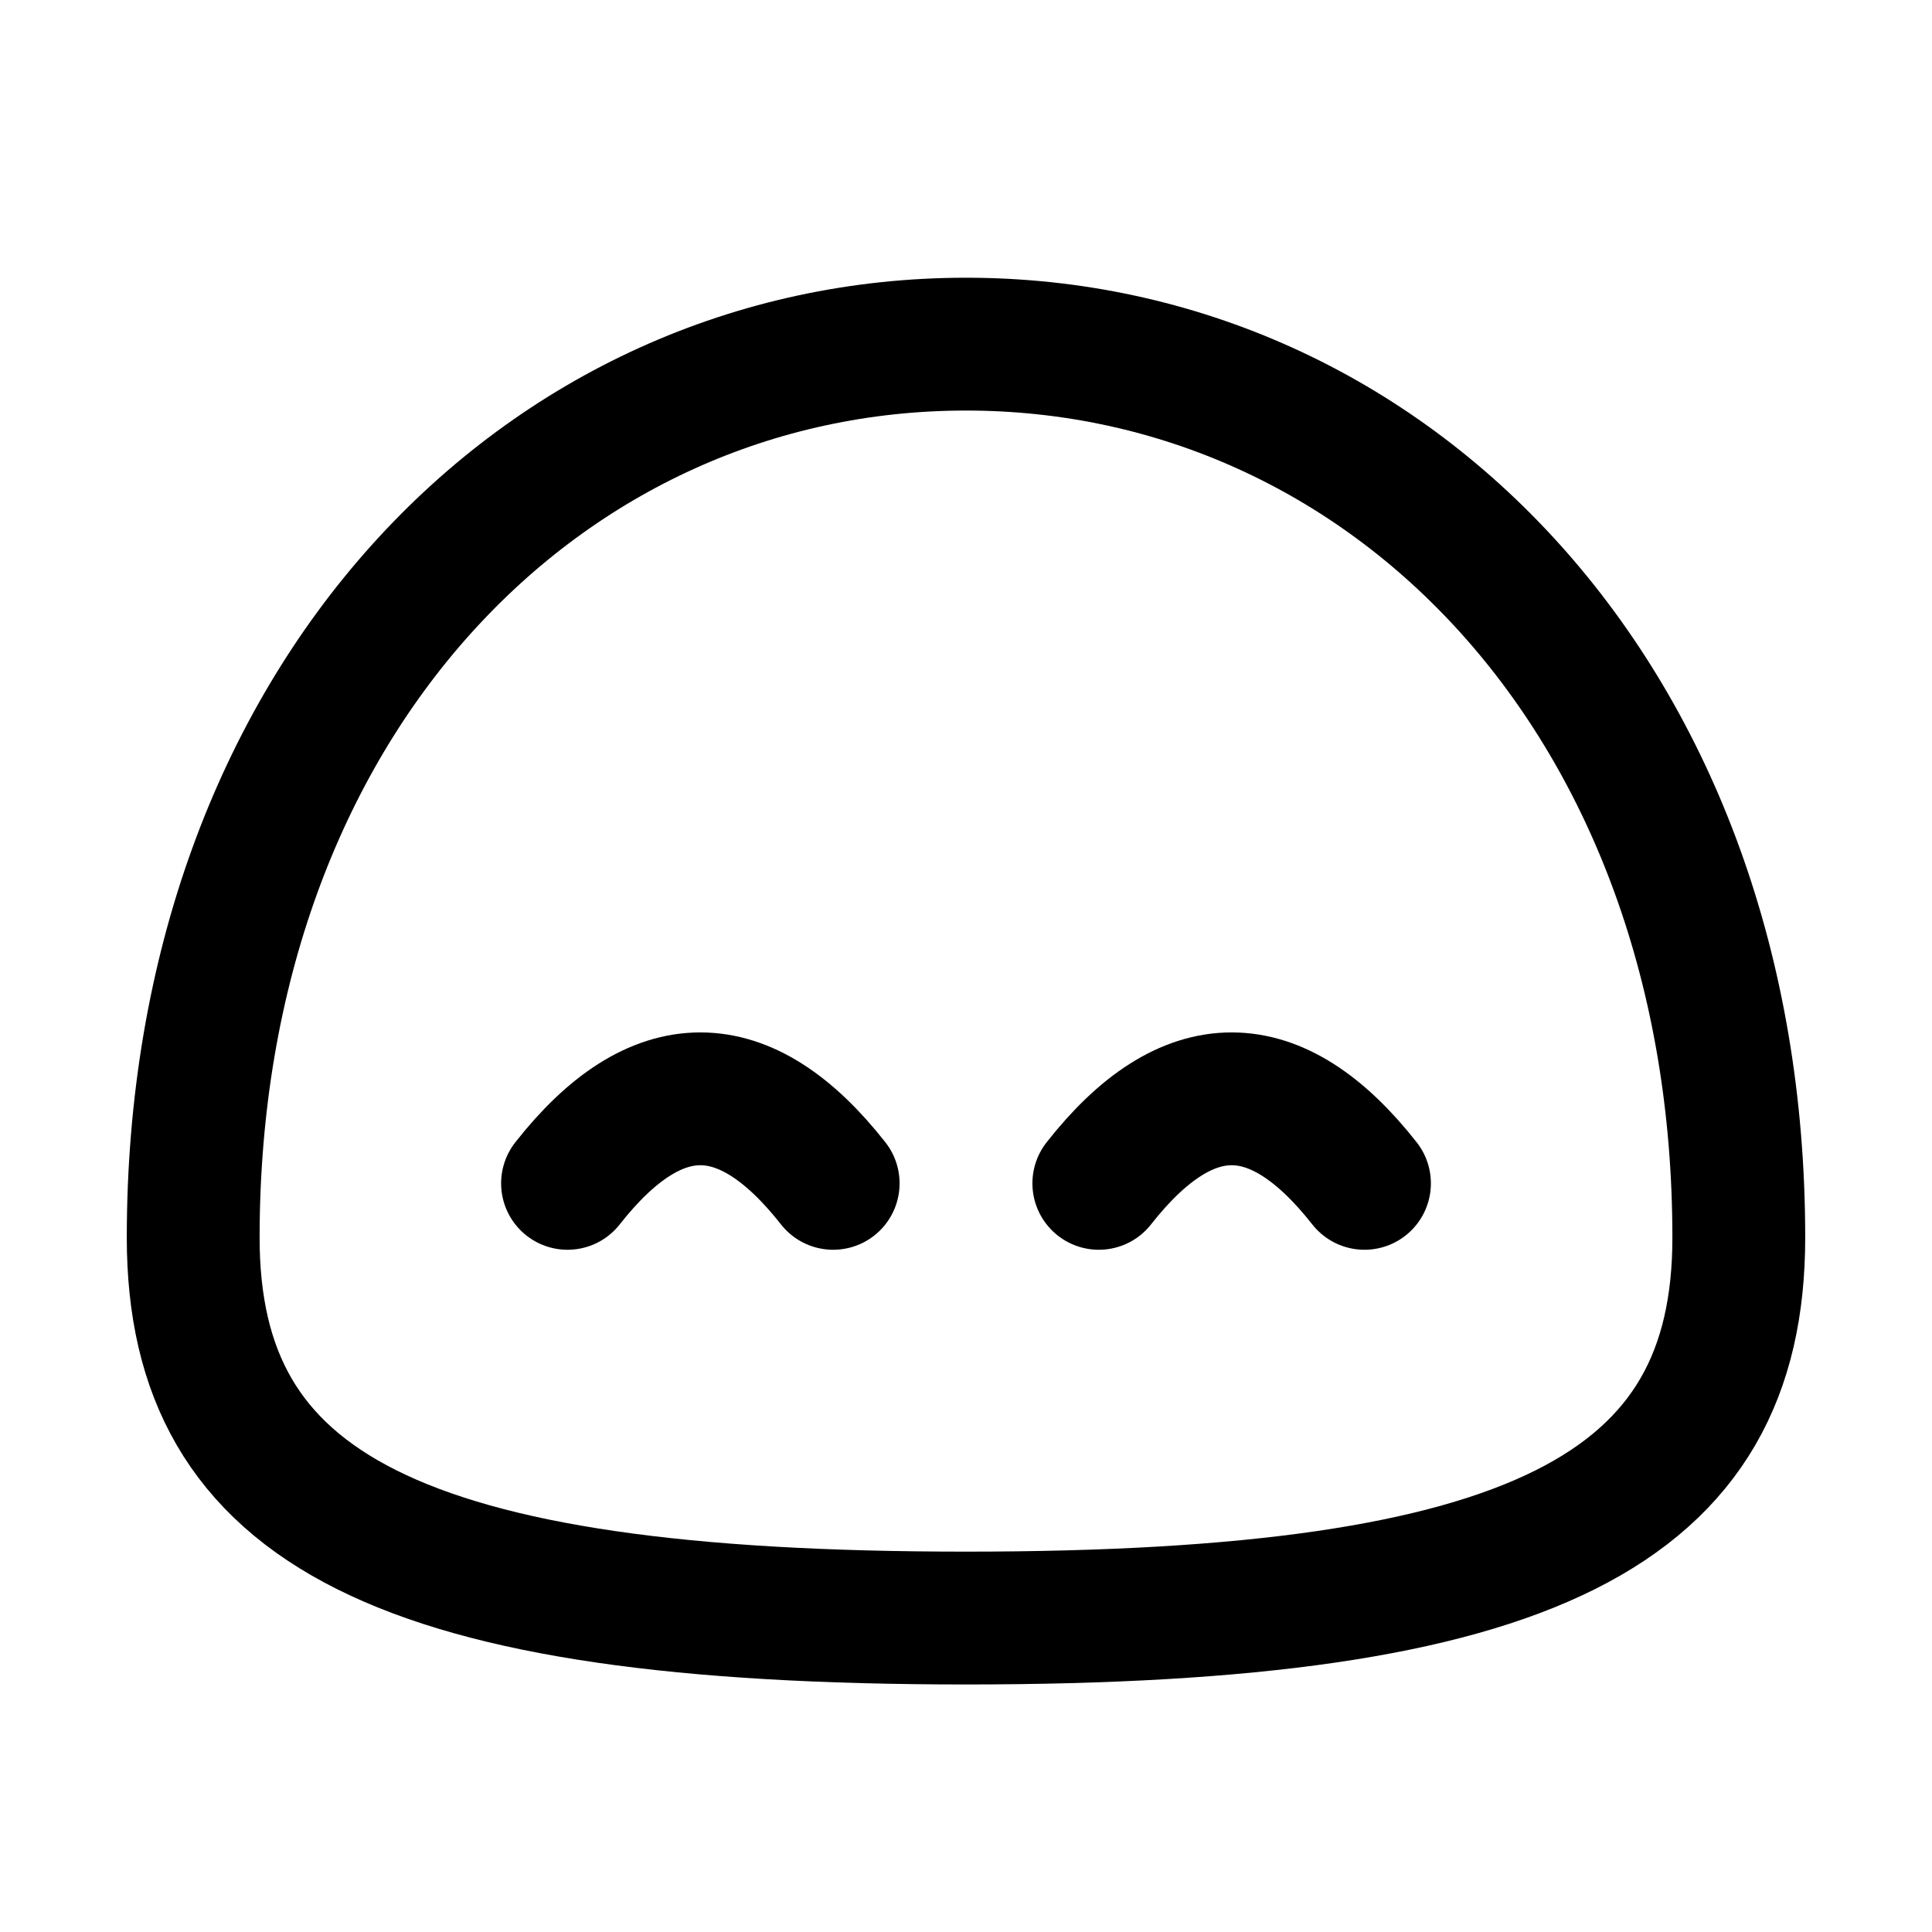
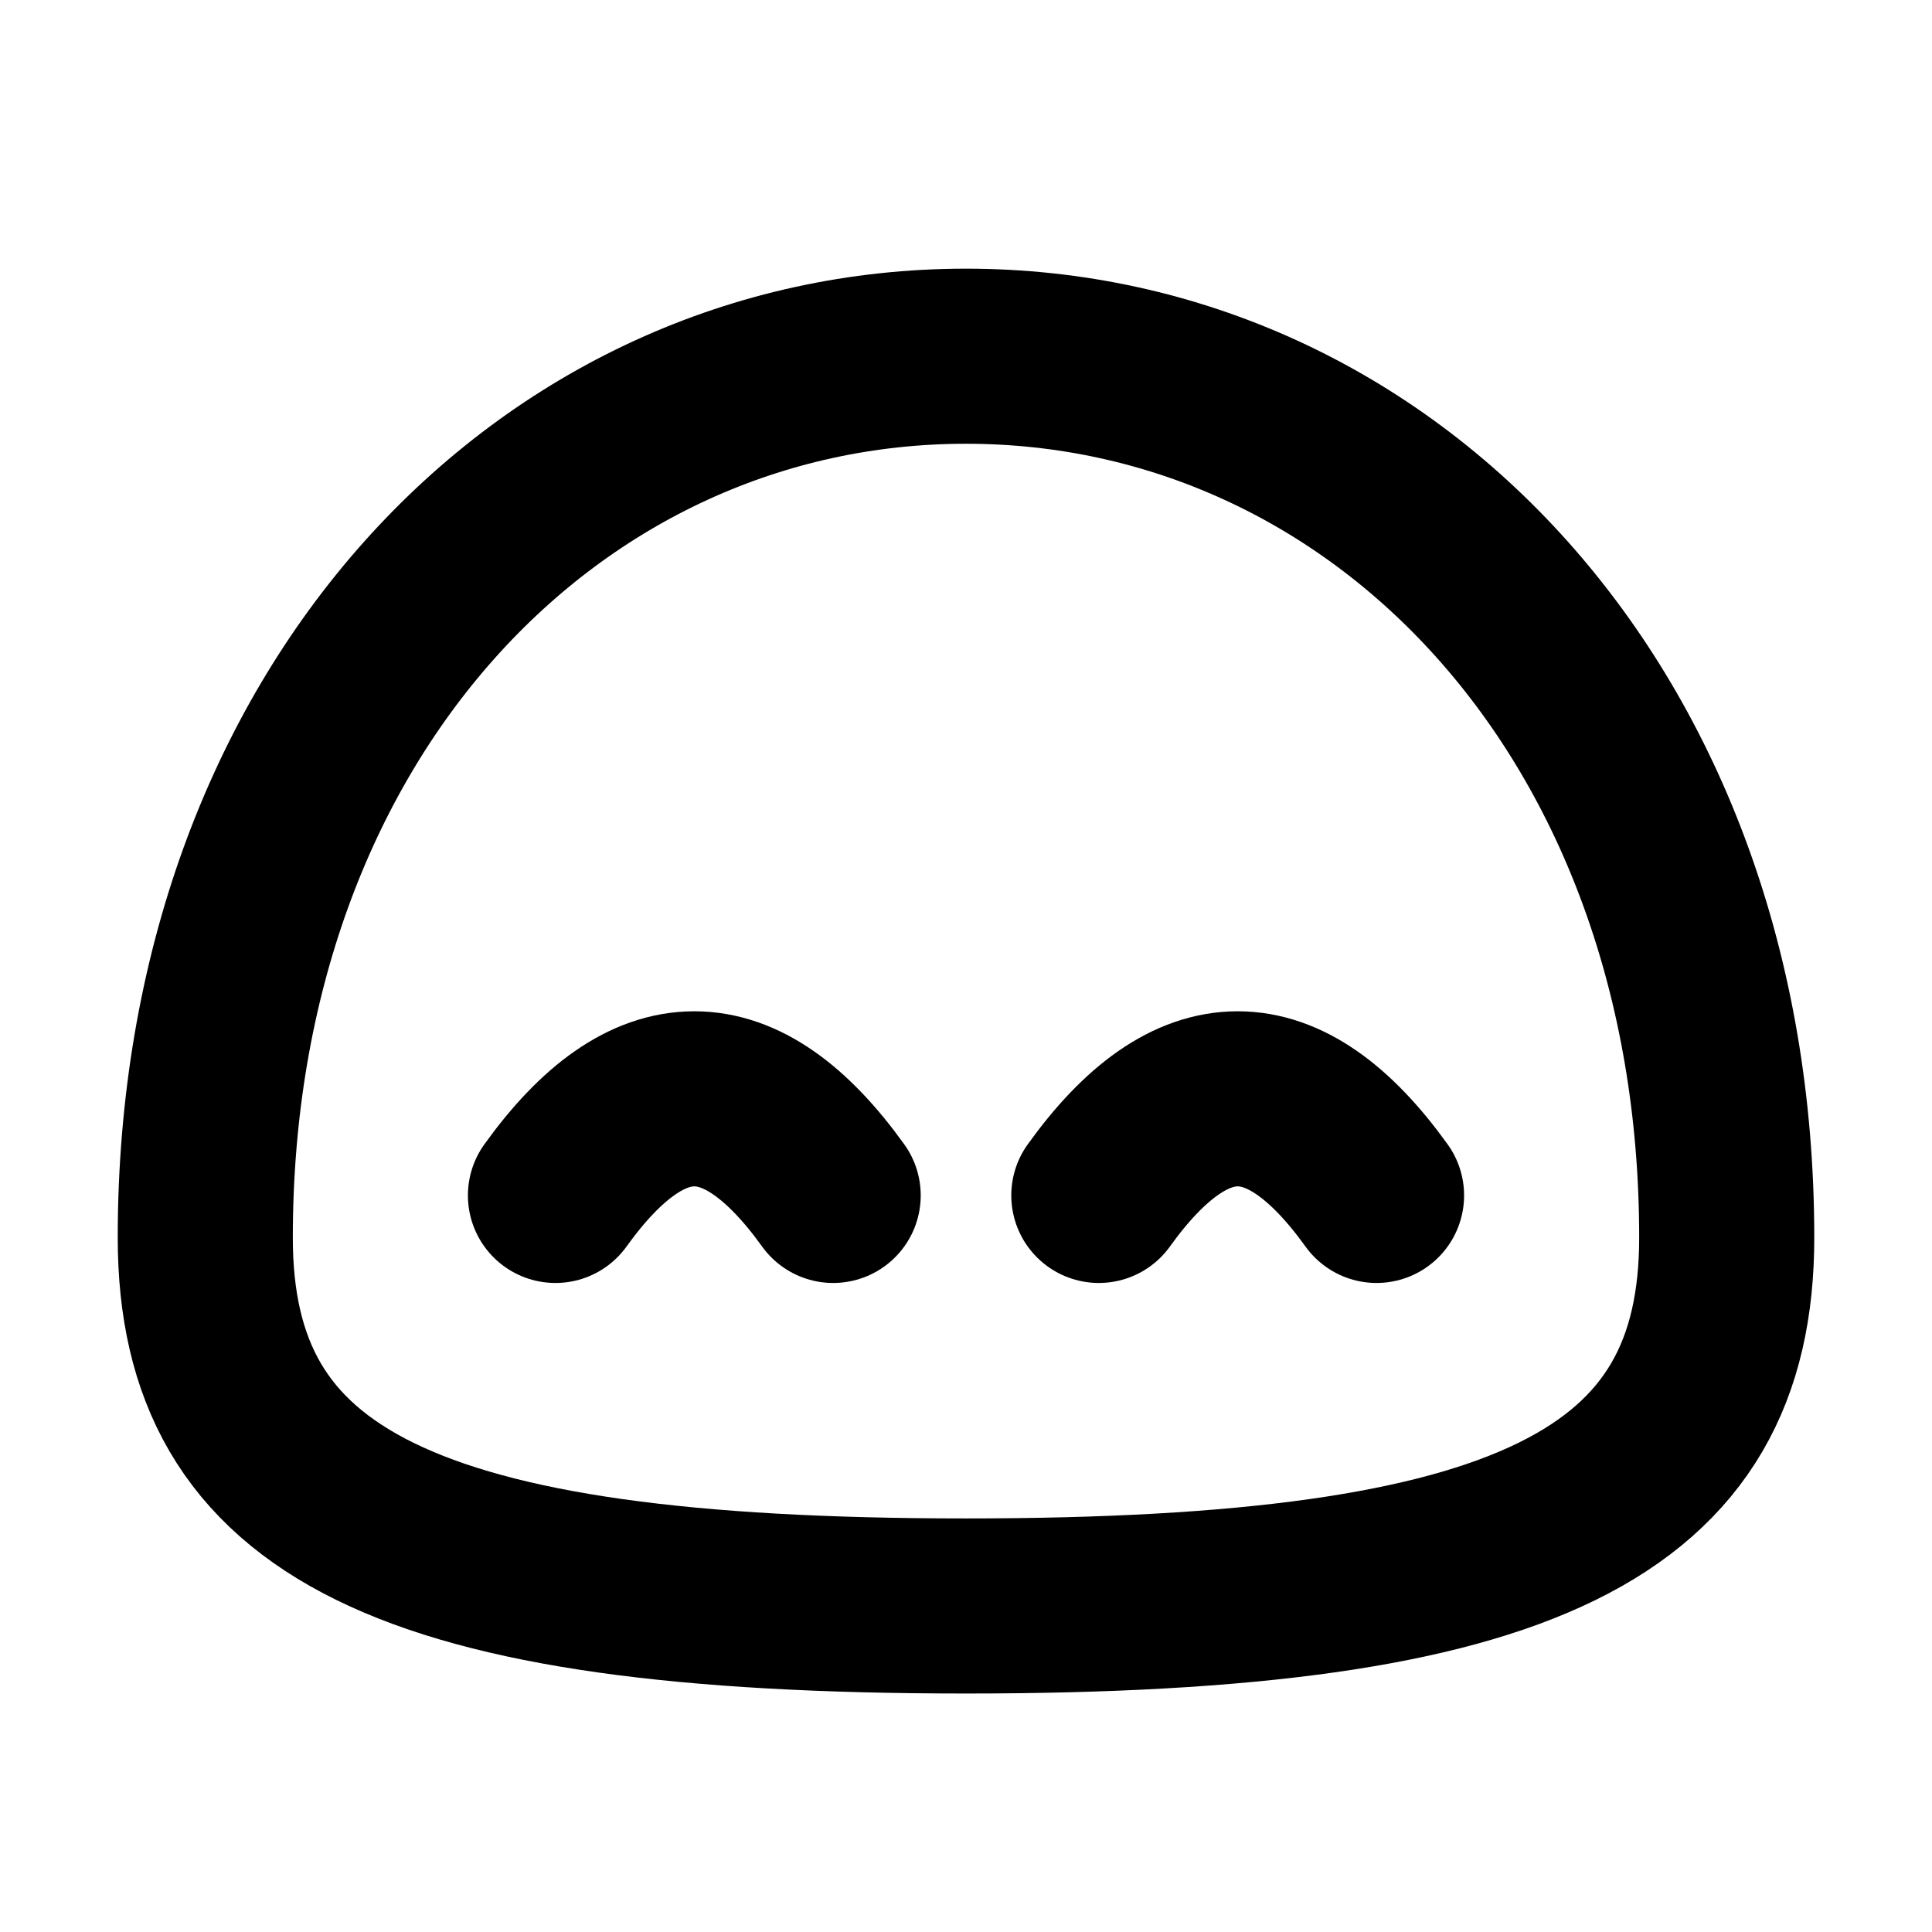
<svg xmlns="http://www.w3.org/2000/svg" viewBox="0 0 32 32" width="32" height="32">
-   <path d="M3.2 20.5C3.2 11.6 9 5.7 16 5.7C23 5.7 28.8 11.6 28.8 20.5C28.8 25 25.4 26.8 16 26.8C6.6 26.8 3.2 25 3.2 20.5Z" fill="none" stroke="#000" stroke-width="2.2" />
-   <path d="M9.4 19.6Q11.6 16.8 13.8 19.6M18.2 19.6Q20.4 16.8 22.6 19.6" fill="none" stroke="#000" stroke-width="2.2" stroke-linecap="round" />
+   <path d="M3.4 20.5C3.4 11.8 9.1 5.9 16 5.9C22.9 5.9 28.6 11.8 28.6 20.5C28.6 24.9 25.3 26.6 16 26.6C6.7 26.6 3.4 24.9 3.4 20.5Z" fill="none" stroke="#000" stroke-width="2.9" />
+   <path d="M9.2 19.8Q11.5 16.6 13.8 19.8M18.2 19.8Q20.5 16.6 22.8 19.8" fill="none" stroke="#000" stroke-width="2.9" stroke-linecap="round" />
</svg>
